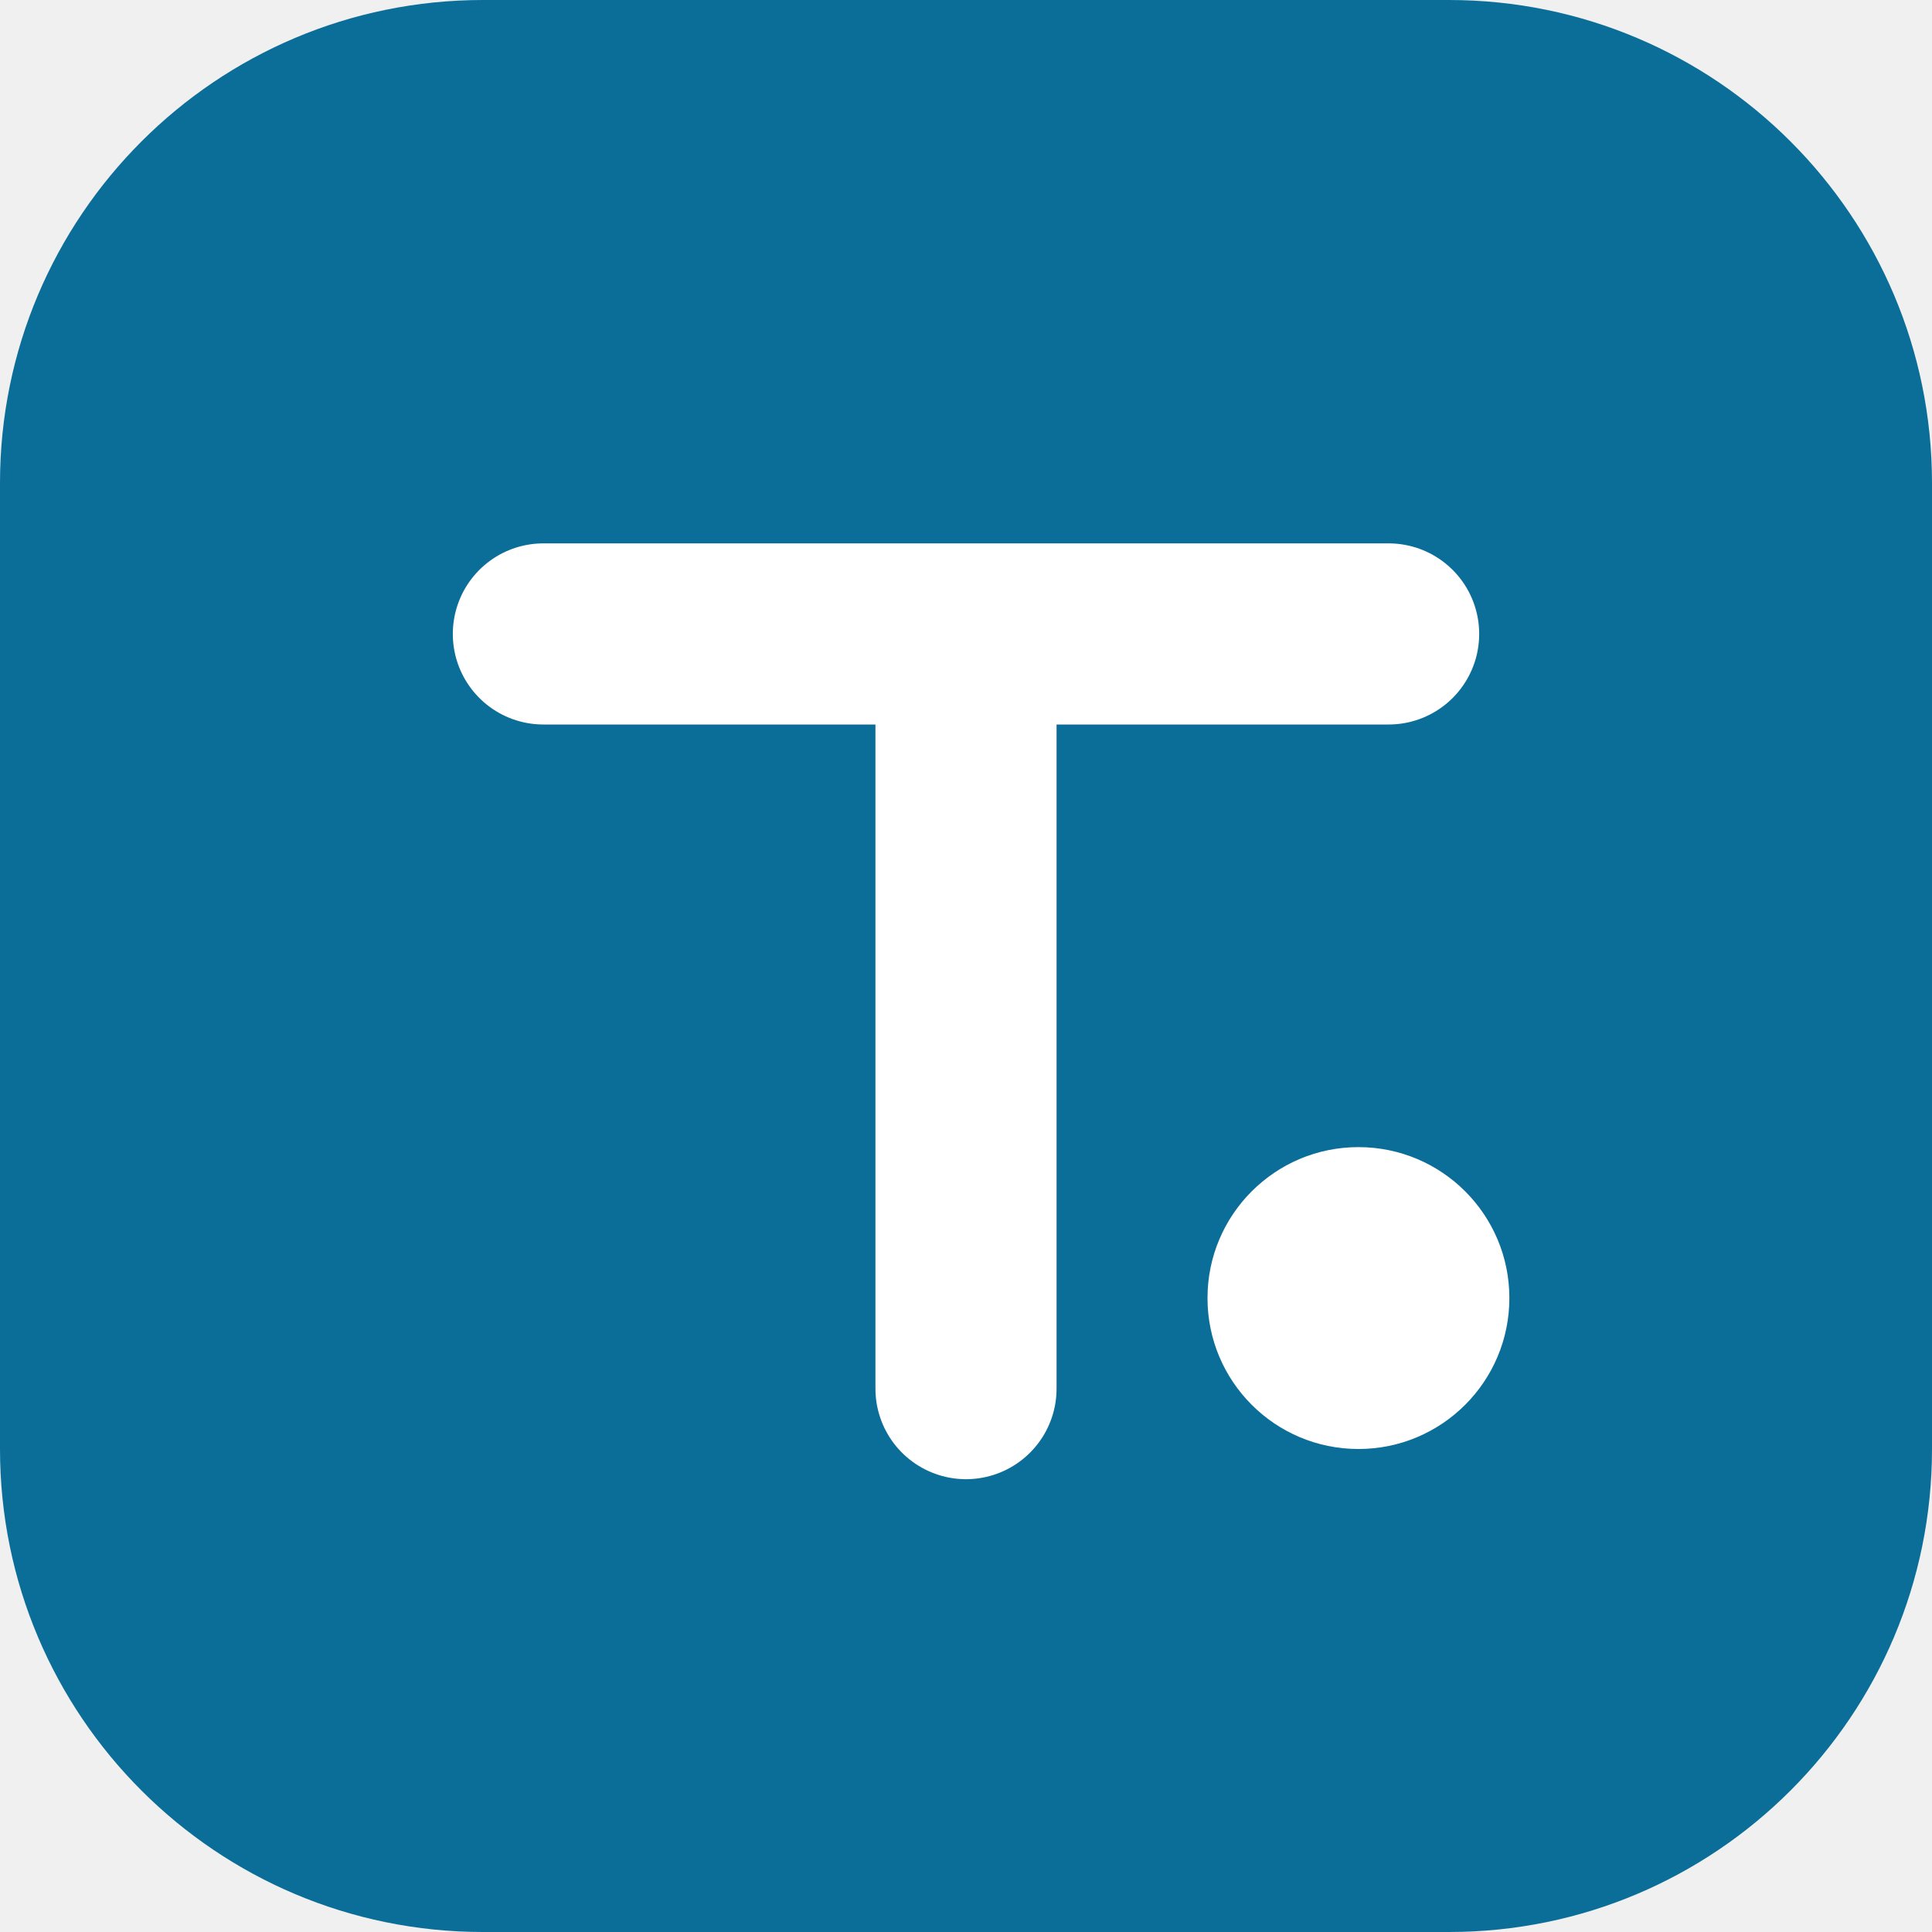
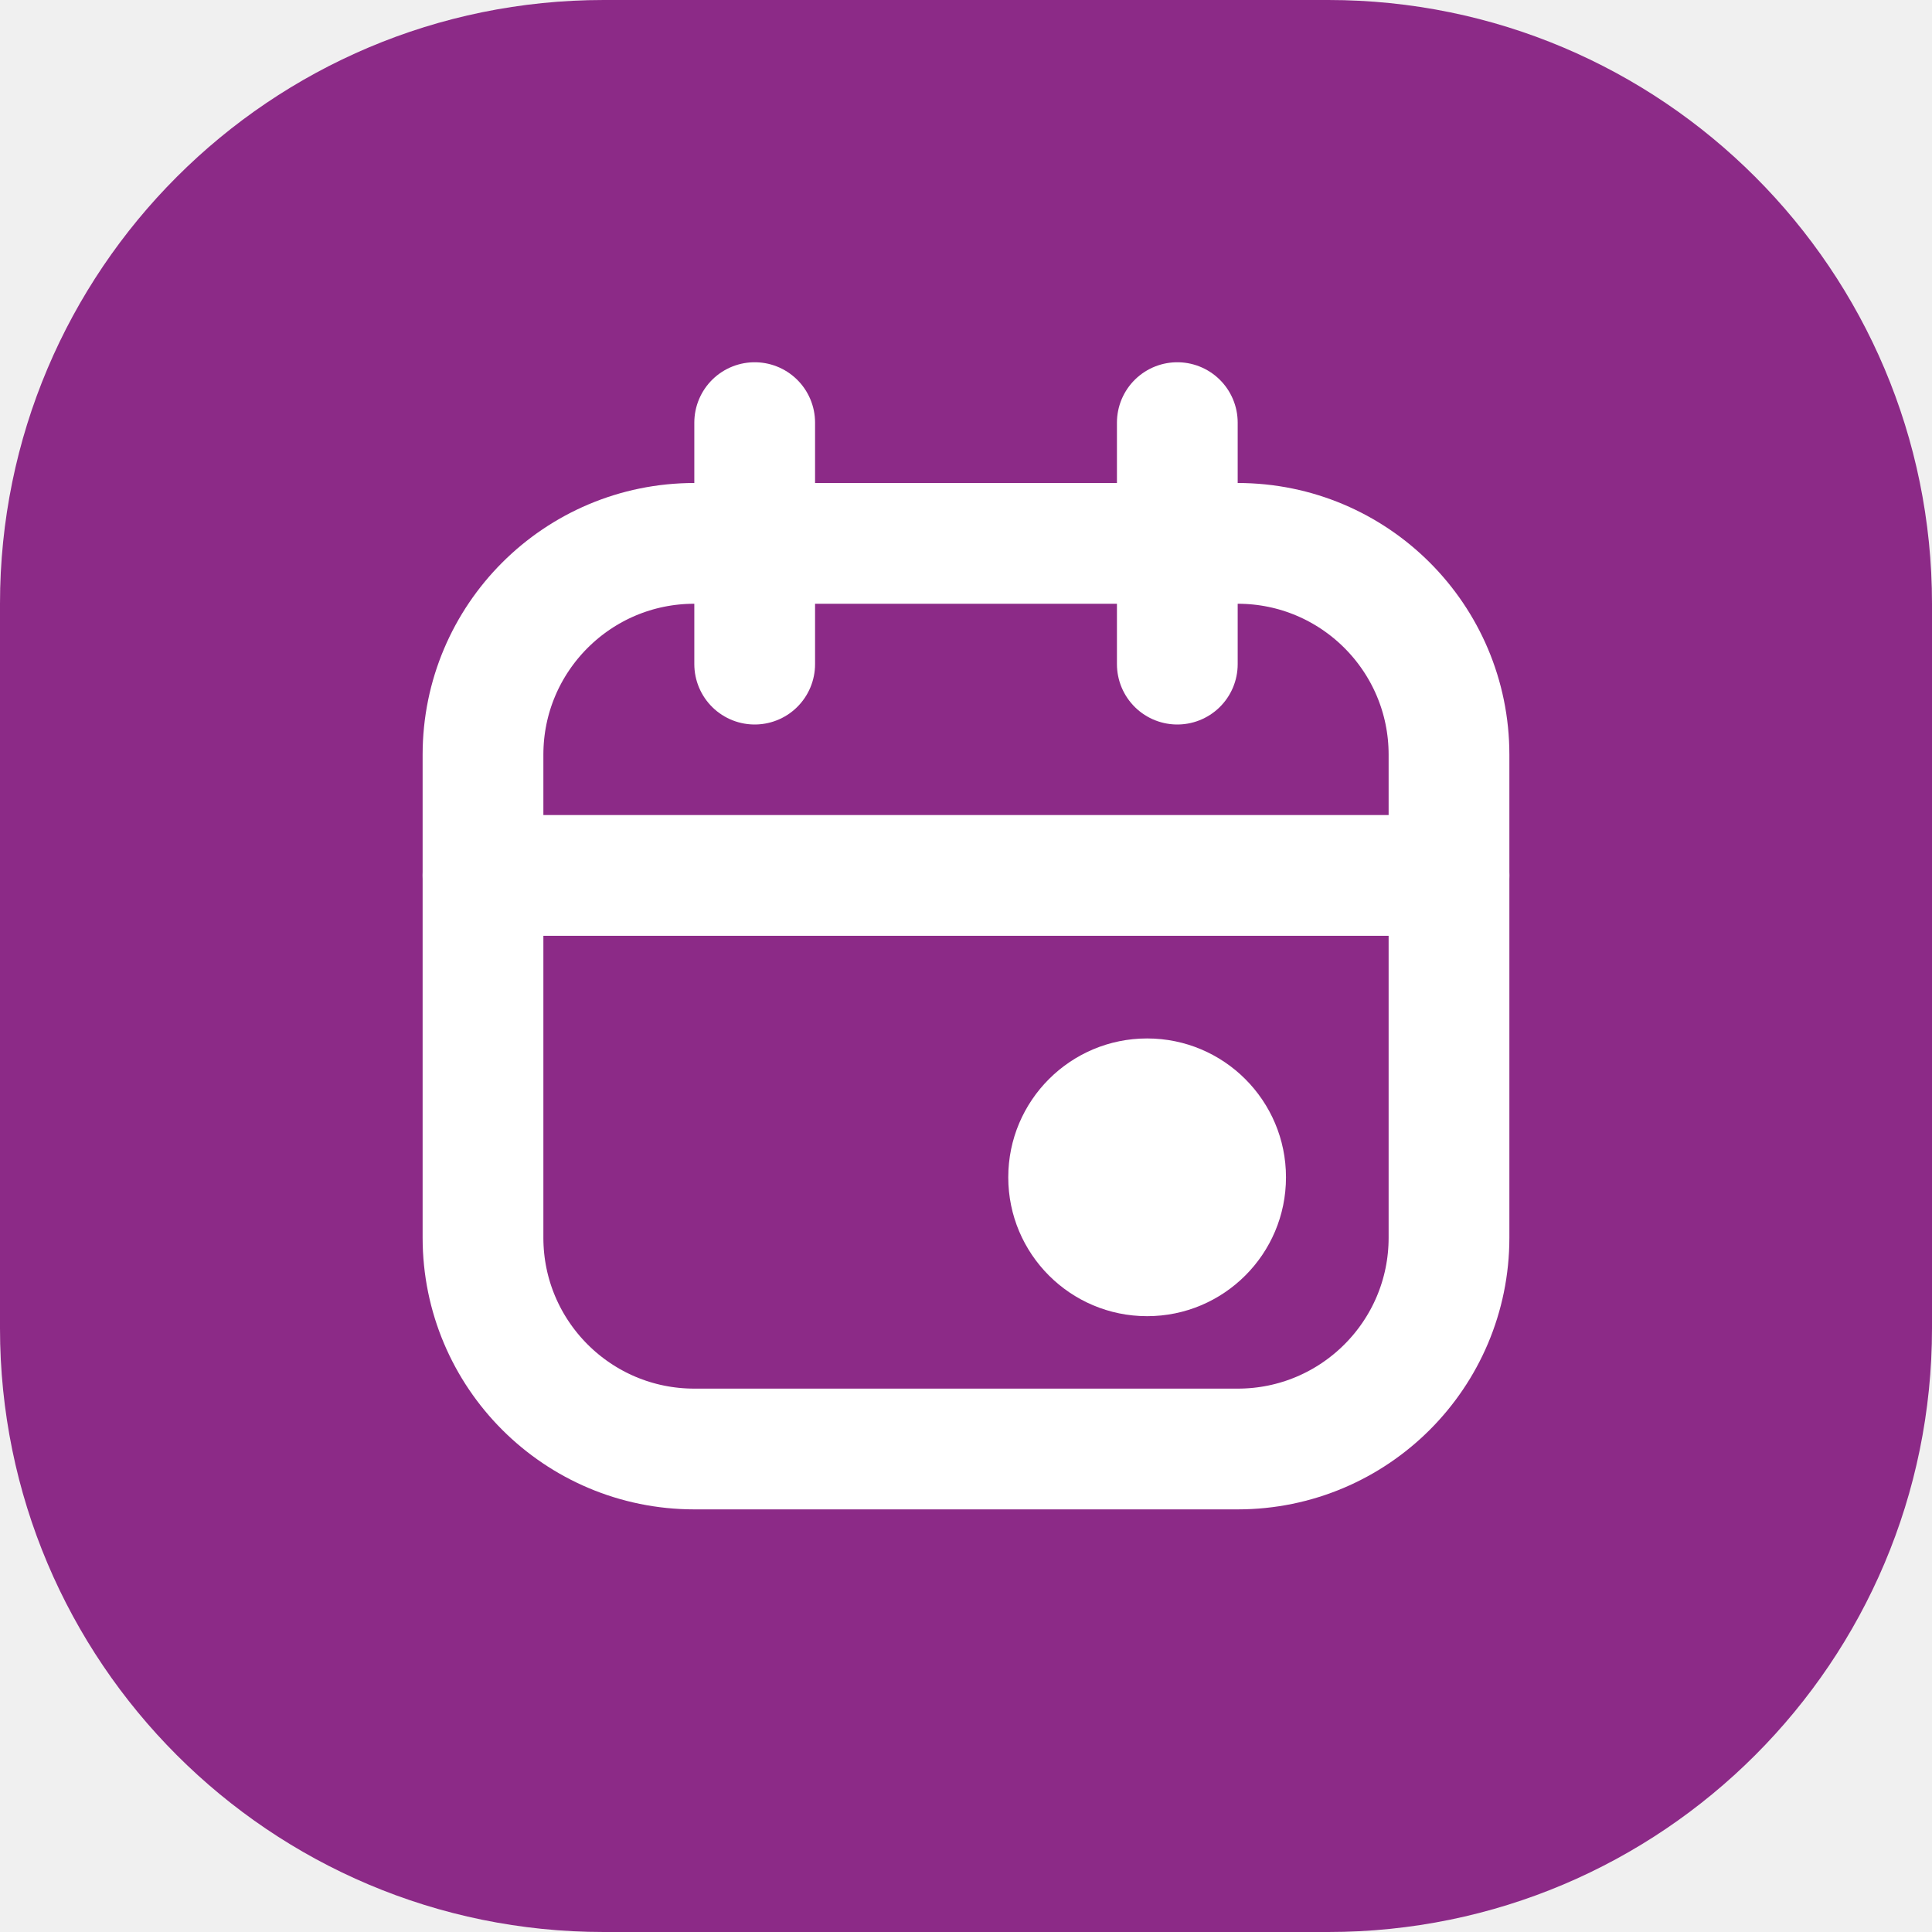
<svg xmlns="http://www.w3.org/2000/svg" viewBox="0 0 32 32">
-   <rect width="32" height="32" rx="8" fill="#0b6e99" />
-   <path d="M9 10.5h14M16 10.5V23" stroke="#fff" stroke-width="3" stroke-linecap="round" />
-   <circle cx="22.5" cy="21.5" r="2.5" fill="#fff" />
+   <rect width="32" height="32" rx="10" fill="#8c2a87" />
+   <rect x="8" y="9" width="16" height="15" rx="3.5" fill="none" stroke="#fff" stroke-width="2" />
+   <path d="M8 14.5h16M12.5 7v4M19.5 7v4" fill="none" stroke="#fff" stroke-width="2" stroke-linecap="round" />
+   <circle cx="19" cy="19.5" r="2.3" fill="#fff" />
</svg>
